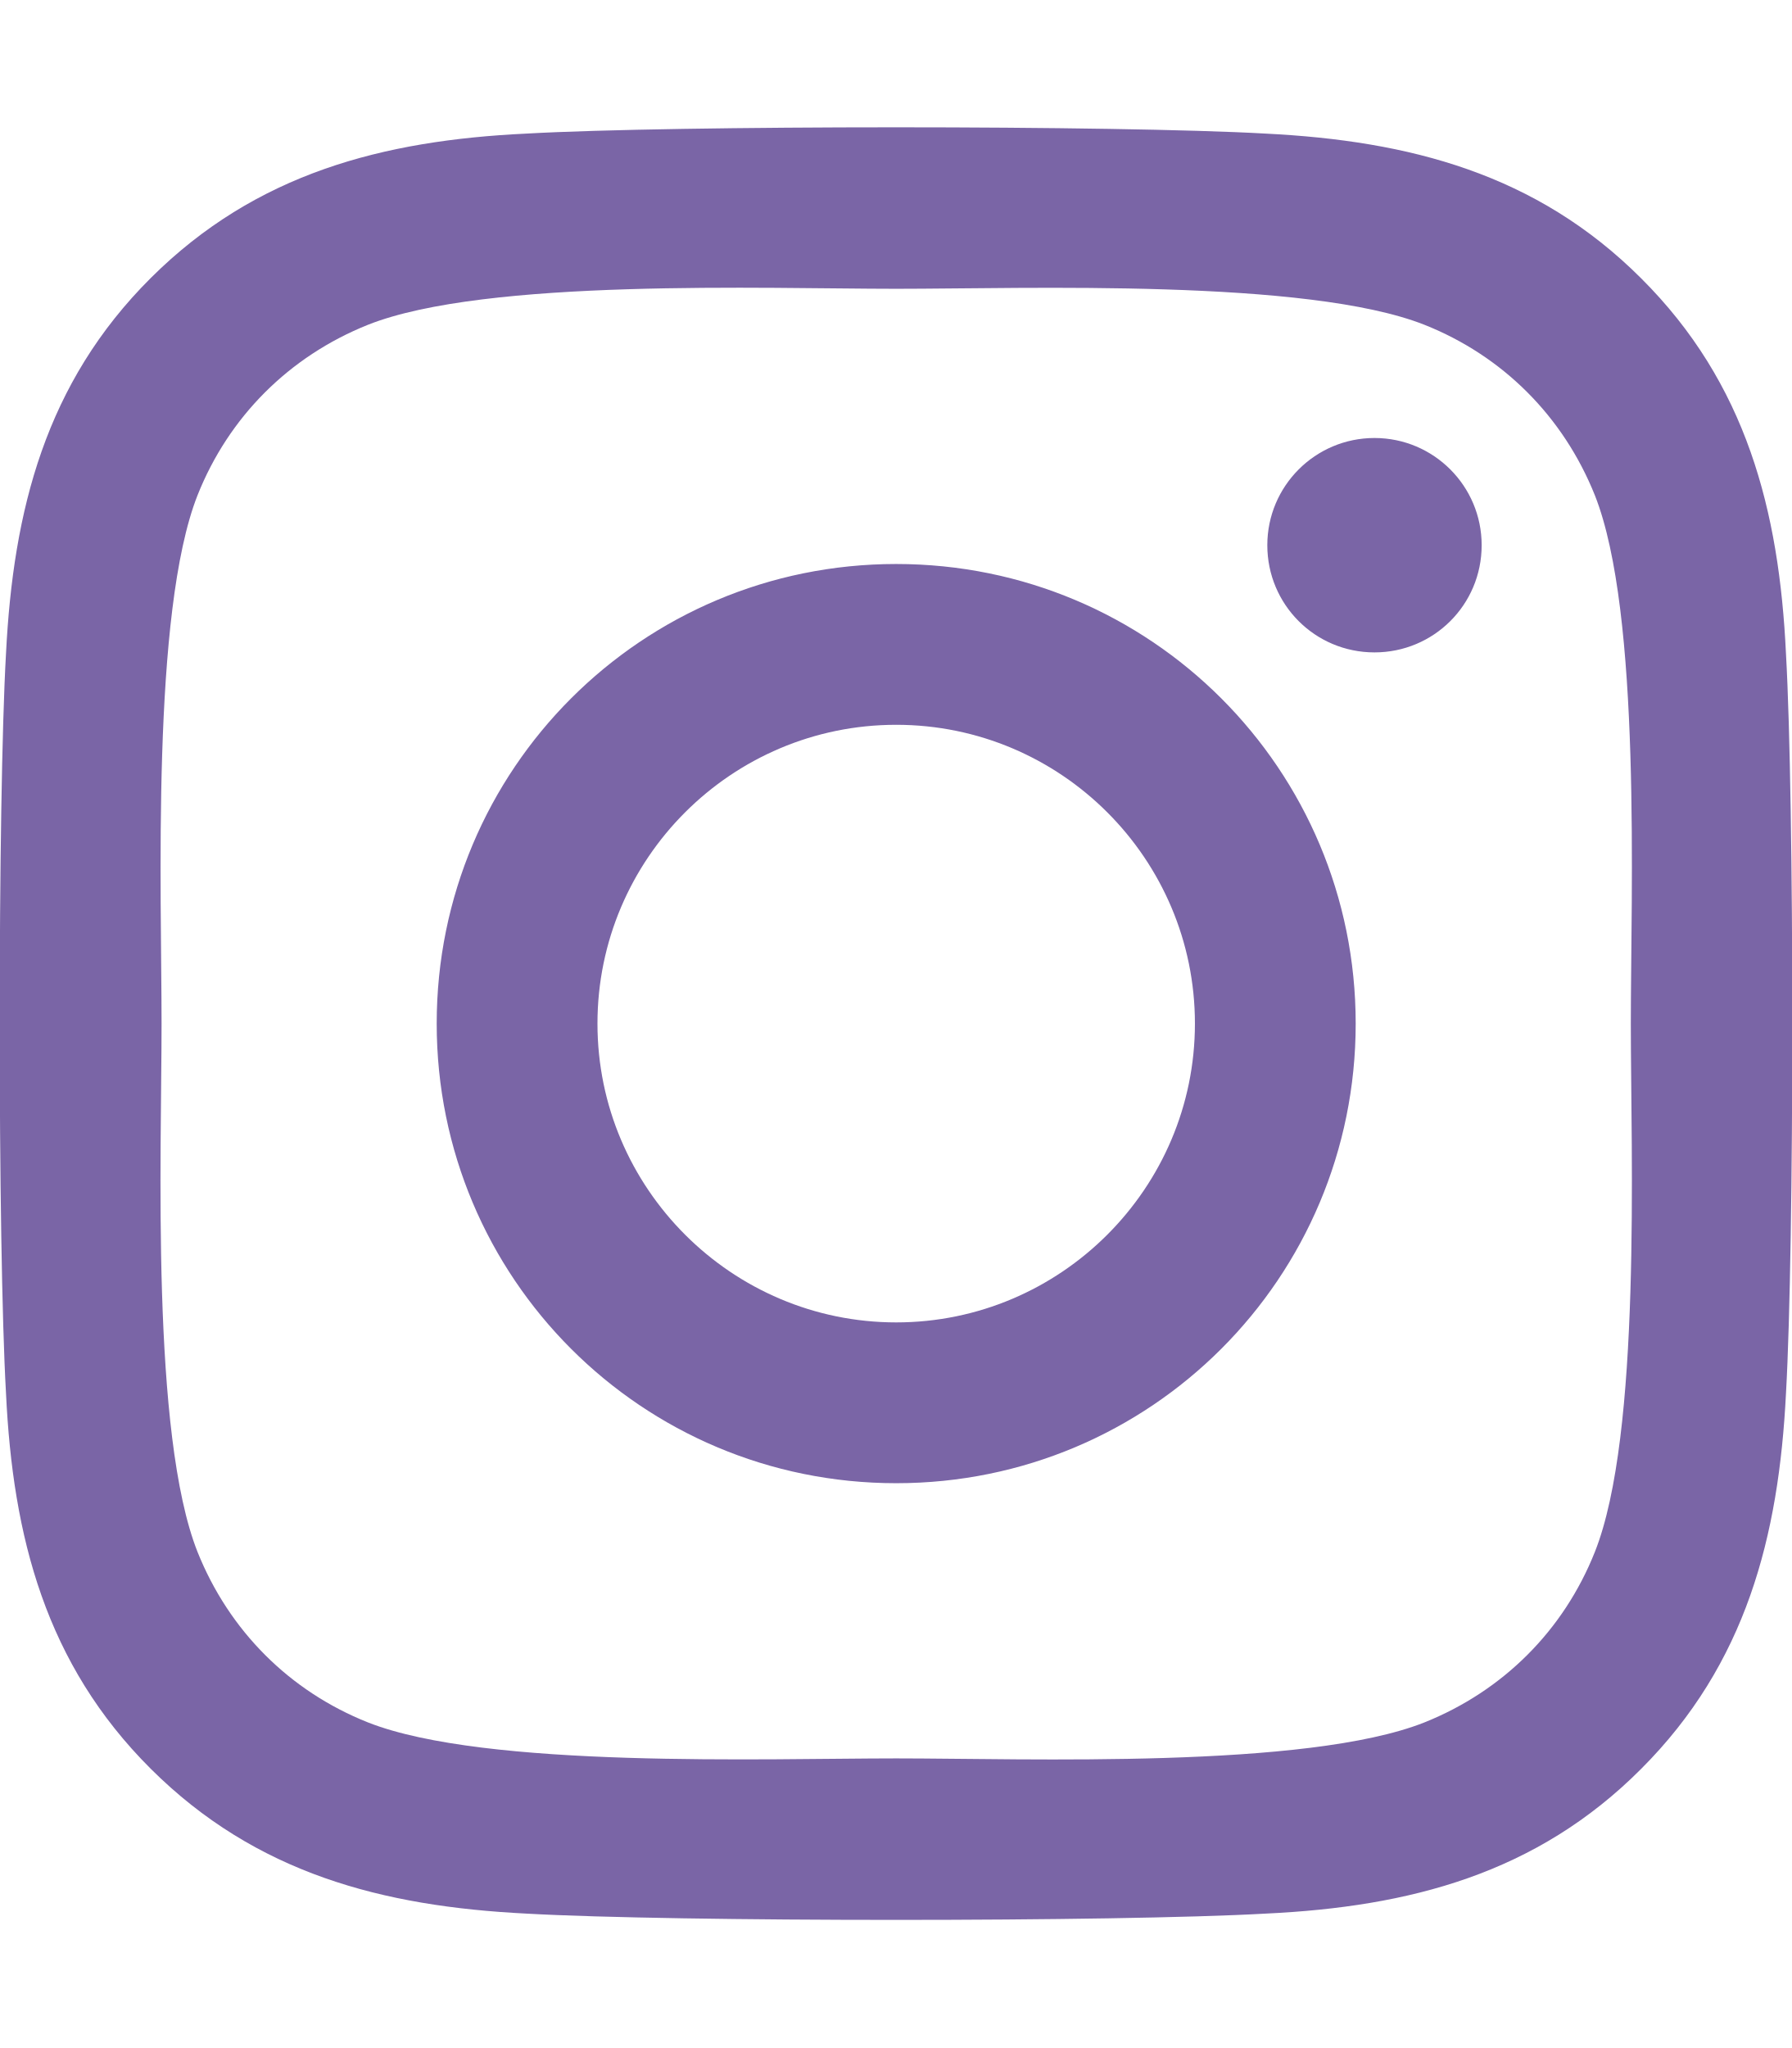
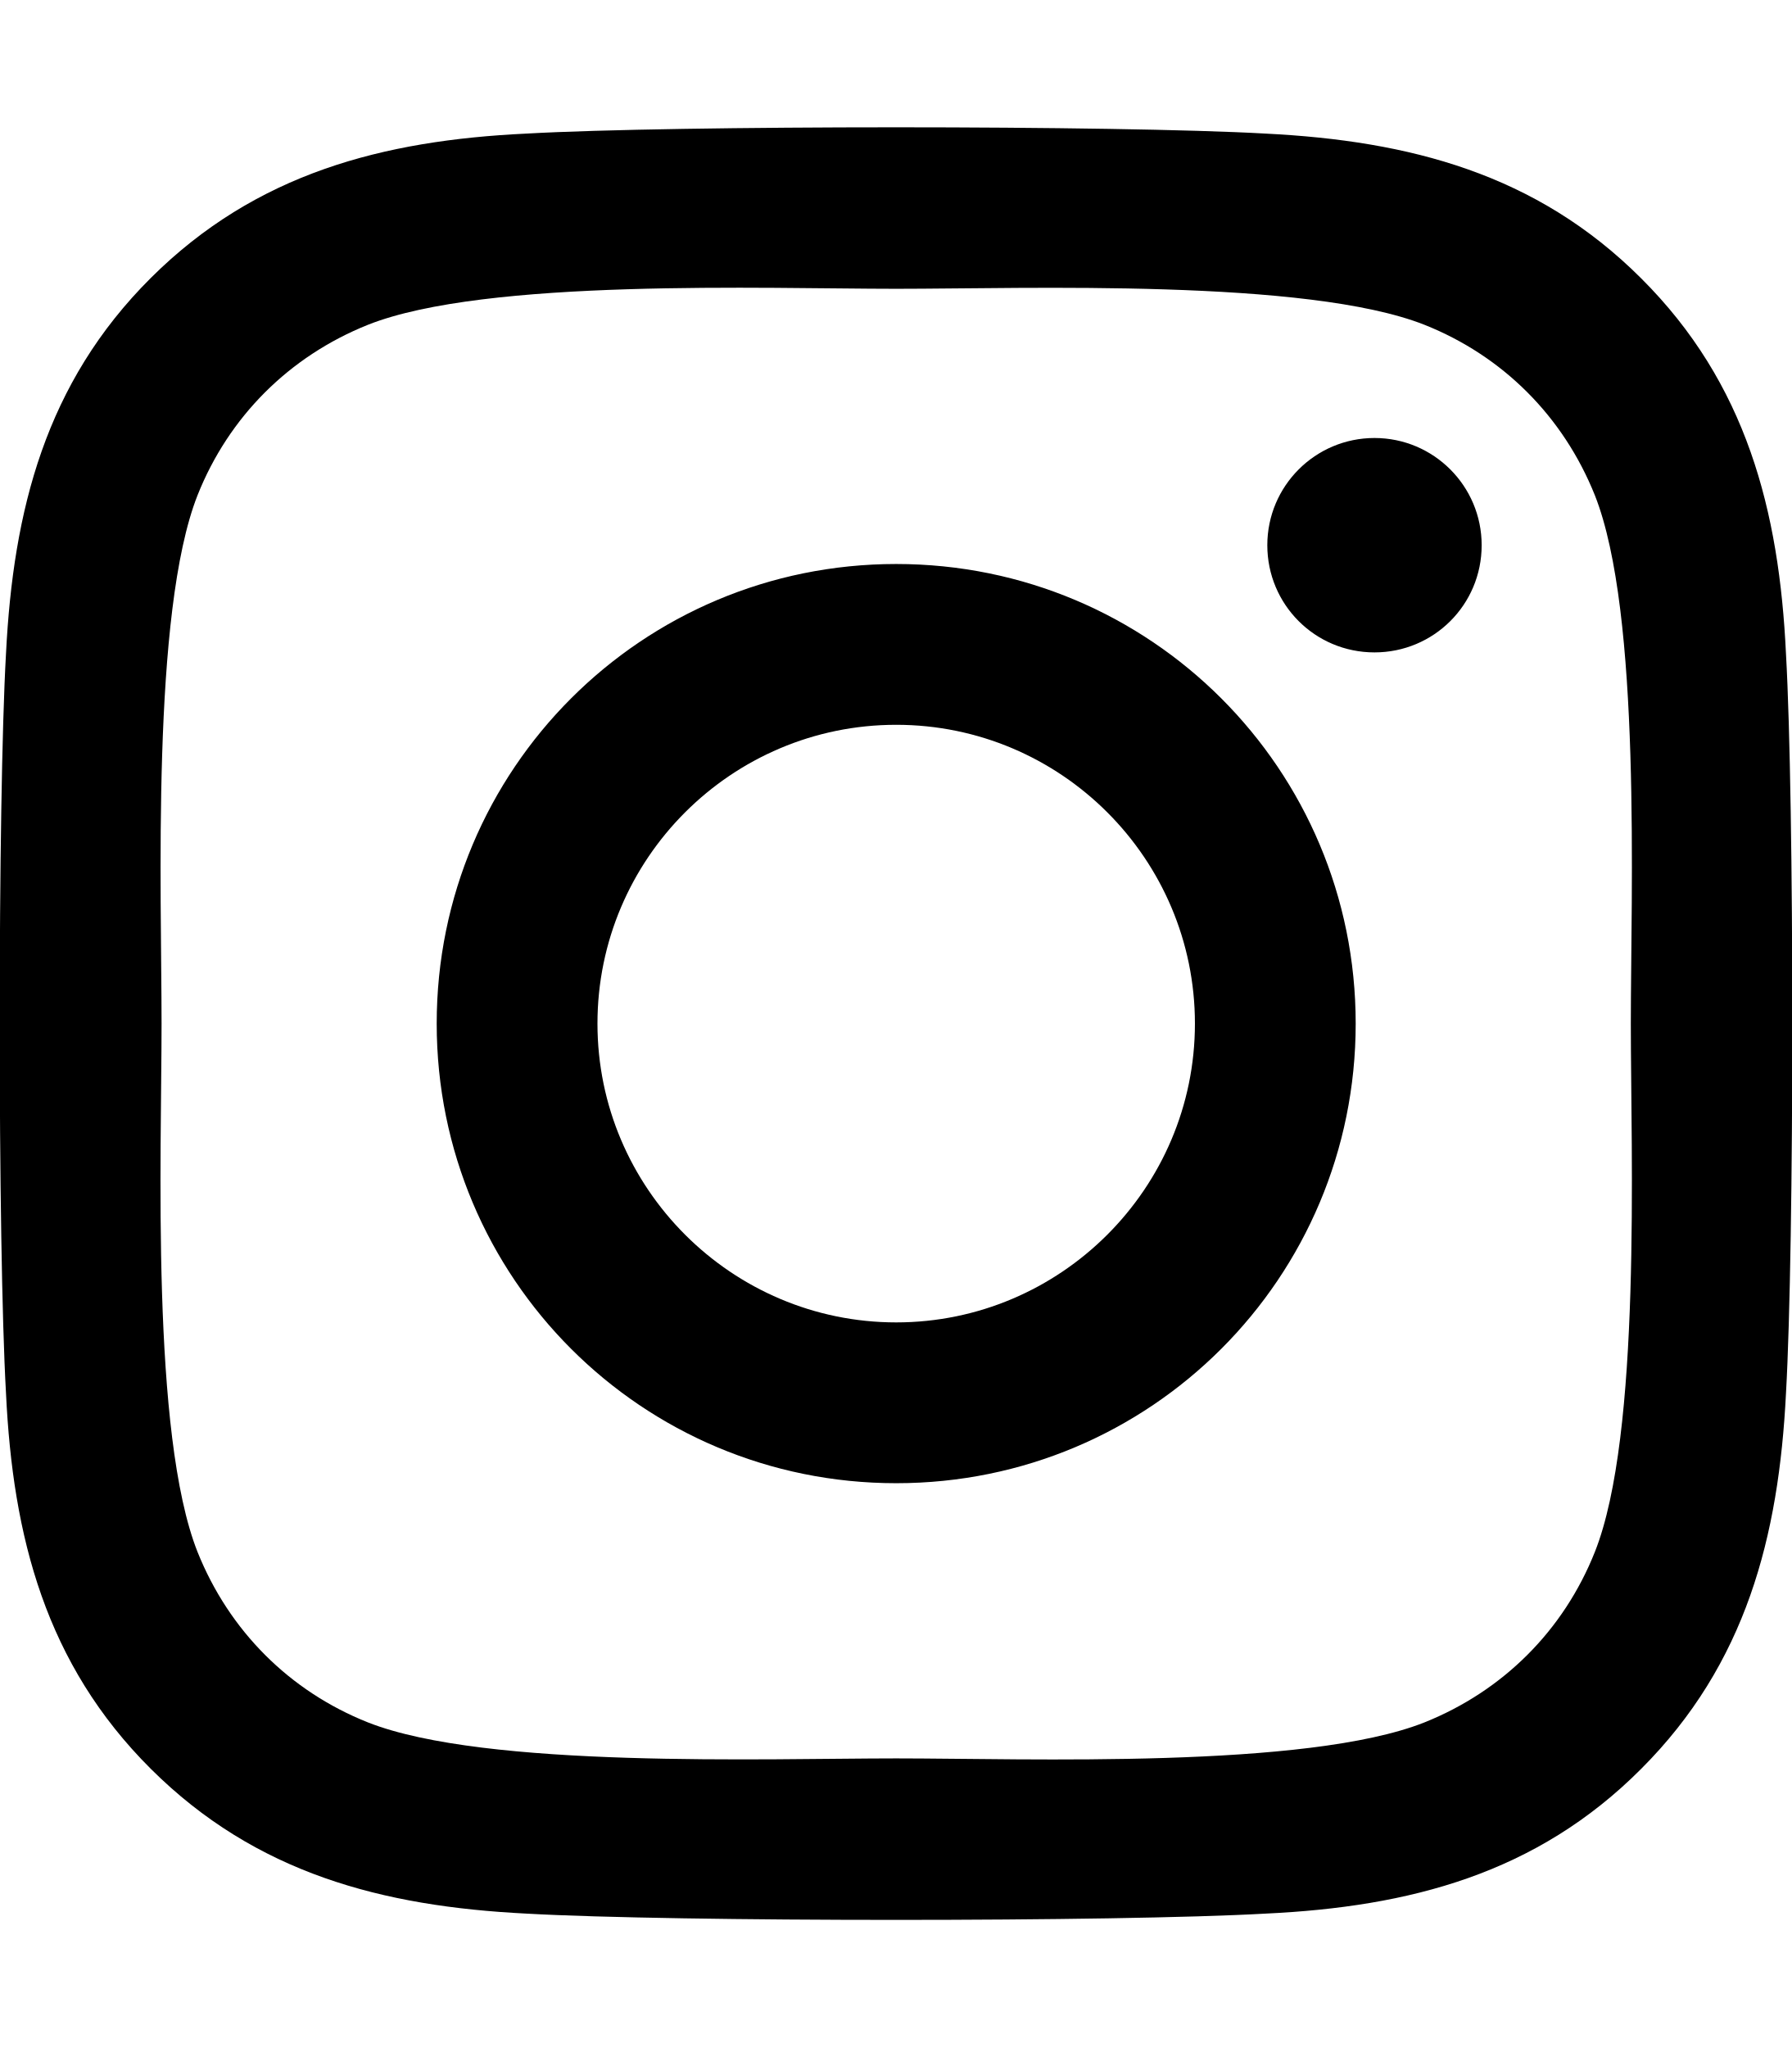
<svg xmlns="http://www.w3.org/2000/svg" aria-hidden="true" focusable="false" data-prefix="fab" data-icon="instagram" class="svg-inline--fa fa-instagram fa-w-14" role="img" viewBox="0 0 448 512">
-   <path fill="#7a65a6" d="M224.1 141c-63.6 0-114.9 51.3-114.9 114.9s51.3 114.9 114.9 114.9S339 319.5 339 255.9 287.7 141 224.1 141zm0 189.6c-41.1 0-74.7-33.5-74.7-74.7s33.5-74.7 74.7-74.7 74.7 33.5 74.7 74.7-33.6 74.7-74.7 74.7zm146.4-194.3c0 14.9-12 26.8-26.8 26.8-14.9 0-26.8-12-26.8-26.8s12-26.8 26.8-26.8 26.8 12 26.8 26.8zm76.1 27.2c-1.7-35.9-9.9-67.7-36.2-93.9-26.2-26.2-58-34.4-93.9-36.2-37-2.1-147.9-2.1-184.9 0-35.8 1.7-67.6 9.9-93.9 36.1s-34.4 58-36.2 93.9c-2.1 37-2.1 147.9 0 184.9 1.7 35.9 9.9 67.7 36.2 93.9s58 34.4 93.9 36.2c37 2.1 147.9 2.1 184.9 0 35.9-1.7 67.7-9.9 93.9-36.2 26.2-26.2 34.4-58 36.2-93.9 2.1-37 2.1-147.8 0-184.8zM398.8 388c-7.8 19.6-22.9 34.7-42.6 42.6-29.5 11.7-99.5 9-132.1 9s-102.7 2.6-132.1-9c-19.6-7.8-34.7-22.9-42.6-42.6-11.7-29.5-9-99.5-9-132.1s-2.6-102.7 9-132.1c7.8-19.6 22.9-34.7 42.6-42.6 29.5-11.7 99.5-9 132.1-9s102.7-2.6 132.1 9c19.6 7.8 34.7 22.9 42.6 42.6 11.7 29.5 9 99.5 9 132.1s2.7 102.7-9 132.1z" />
+   <path fill="current" d="M224.1 141c-63.6 0-114.9 51.3-114.9 114.9s51.3 114.9 114.9 114.9S339 319.5 339 255.9 287.7 141 224.1 141zm0 189.6c-41.1 0-74.7-33.5-74.7-74.7s33.5-74.7 74.7-74.7 74.7 33.5 74.7 74.7-33.6 74.7-74.7 74.7zm146.4-194.3c0 14.9-12 26.8-26.8 26.8-14.9 0-26.8-12-26.8-26.8s12-26.8 26.8-26.8 26.8 12 26.8 26.8zm76.1 27.2c-1.7-35.9-9.9-67.7-36.2-93.9-26.2-26.2-58-34.4-93.9-36.2-37-2.1-147.9-2.1-184.9 0-35.8 1.7-67.6 9.9-93.9 36.1s-34.4 58-36.2 93.9c-2.1 37-2.1 147.9 0 184.9 1.7 35.9 9.9 67.7 36.2 93.9s58 34.4 93.9 36.2c37 2.1 147.9 2.1 184.9 0 35.9-1.7 67.7-9.9 93.9-36.2 26.2-26.2 34.4-58 36.2-93.9 2.1-37 2.1-147.8 0-184.8zM398.8 388c-7.8 19.6-22.9 34.7-42.6 42.6-29.5 11.7-99.5 9-132.1 9s-102.7 2.6-132.1-9c-19.6-7.8-34.7-22.9-42.6-42.6-11.7-29.5-9-99.5-9-132.1s-2.6-102.7 9-132.1c7.8-19.6 22.9-34.7 42.6-42.6 29.5-11.7 99.5-9 132.1-9s102.7-2.6 132.1 9c19.6 7.8 34.7 22.9 42.6 42.6 11.7 29.5 9 99.5 9 132.1s2.7 102.7-9 132.1z" />
</svg>
